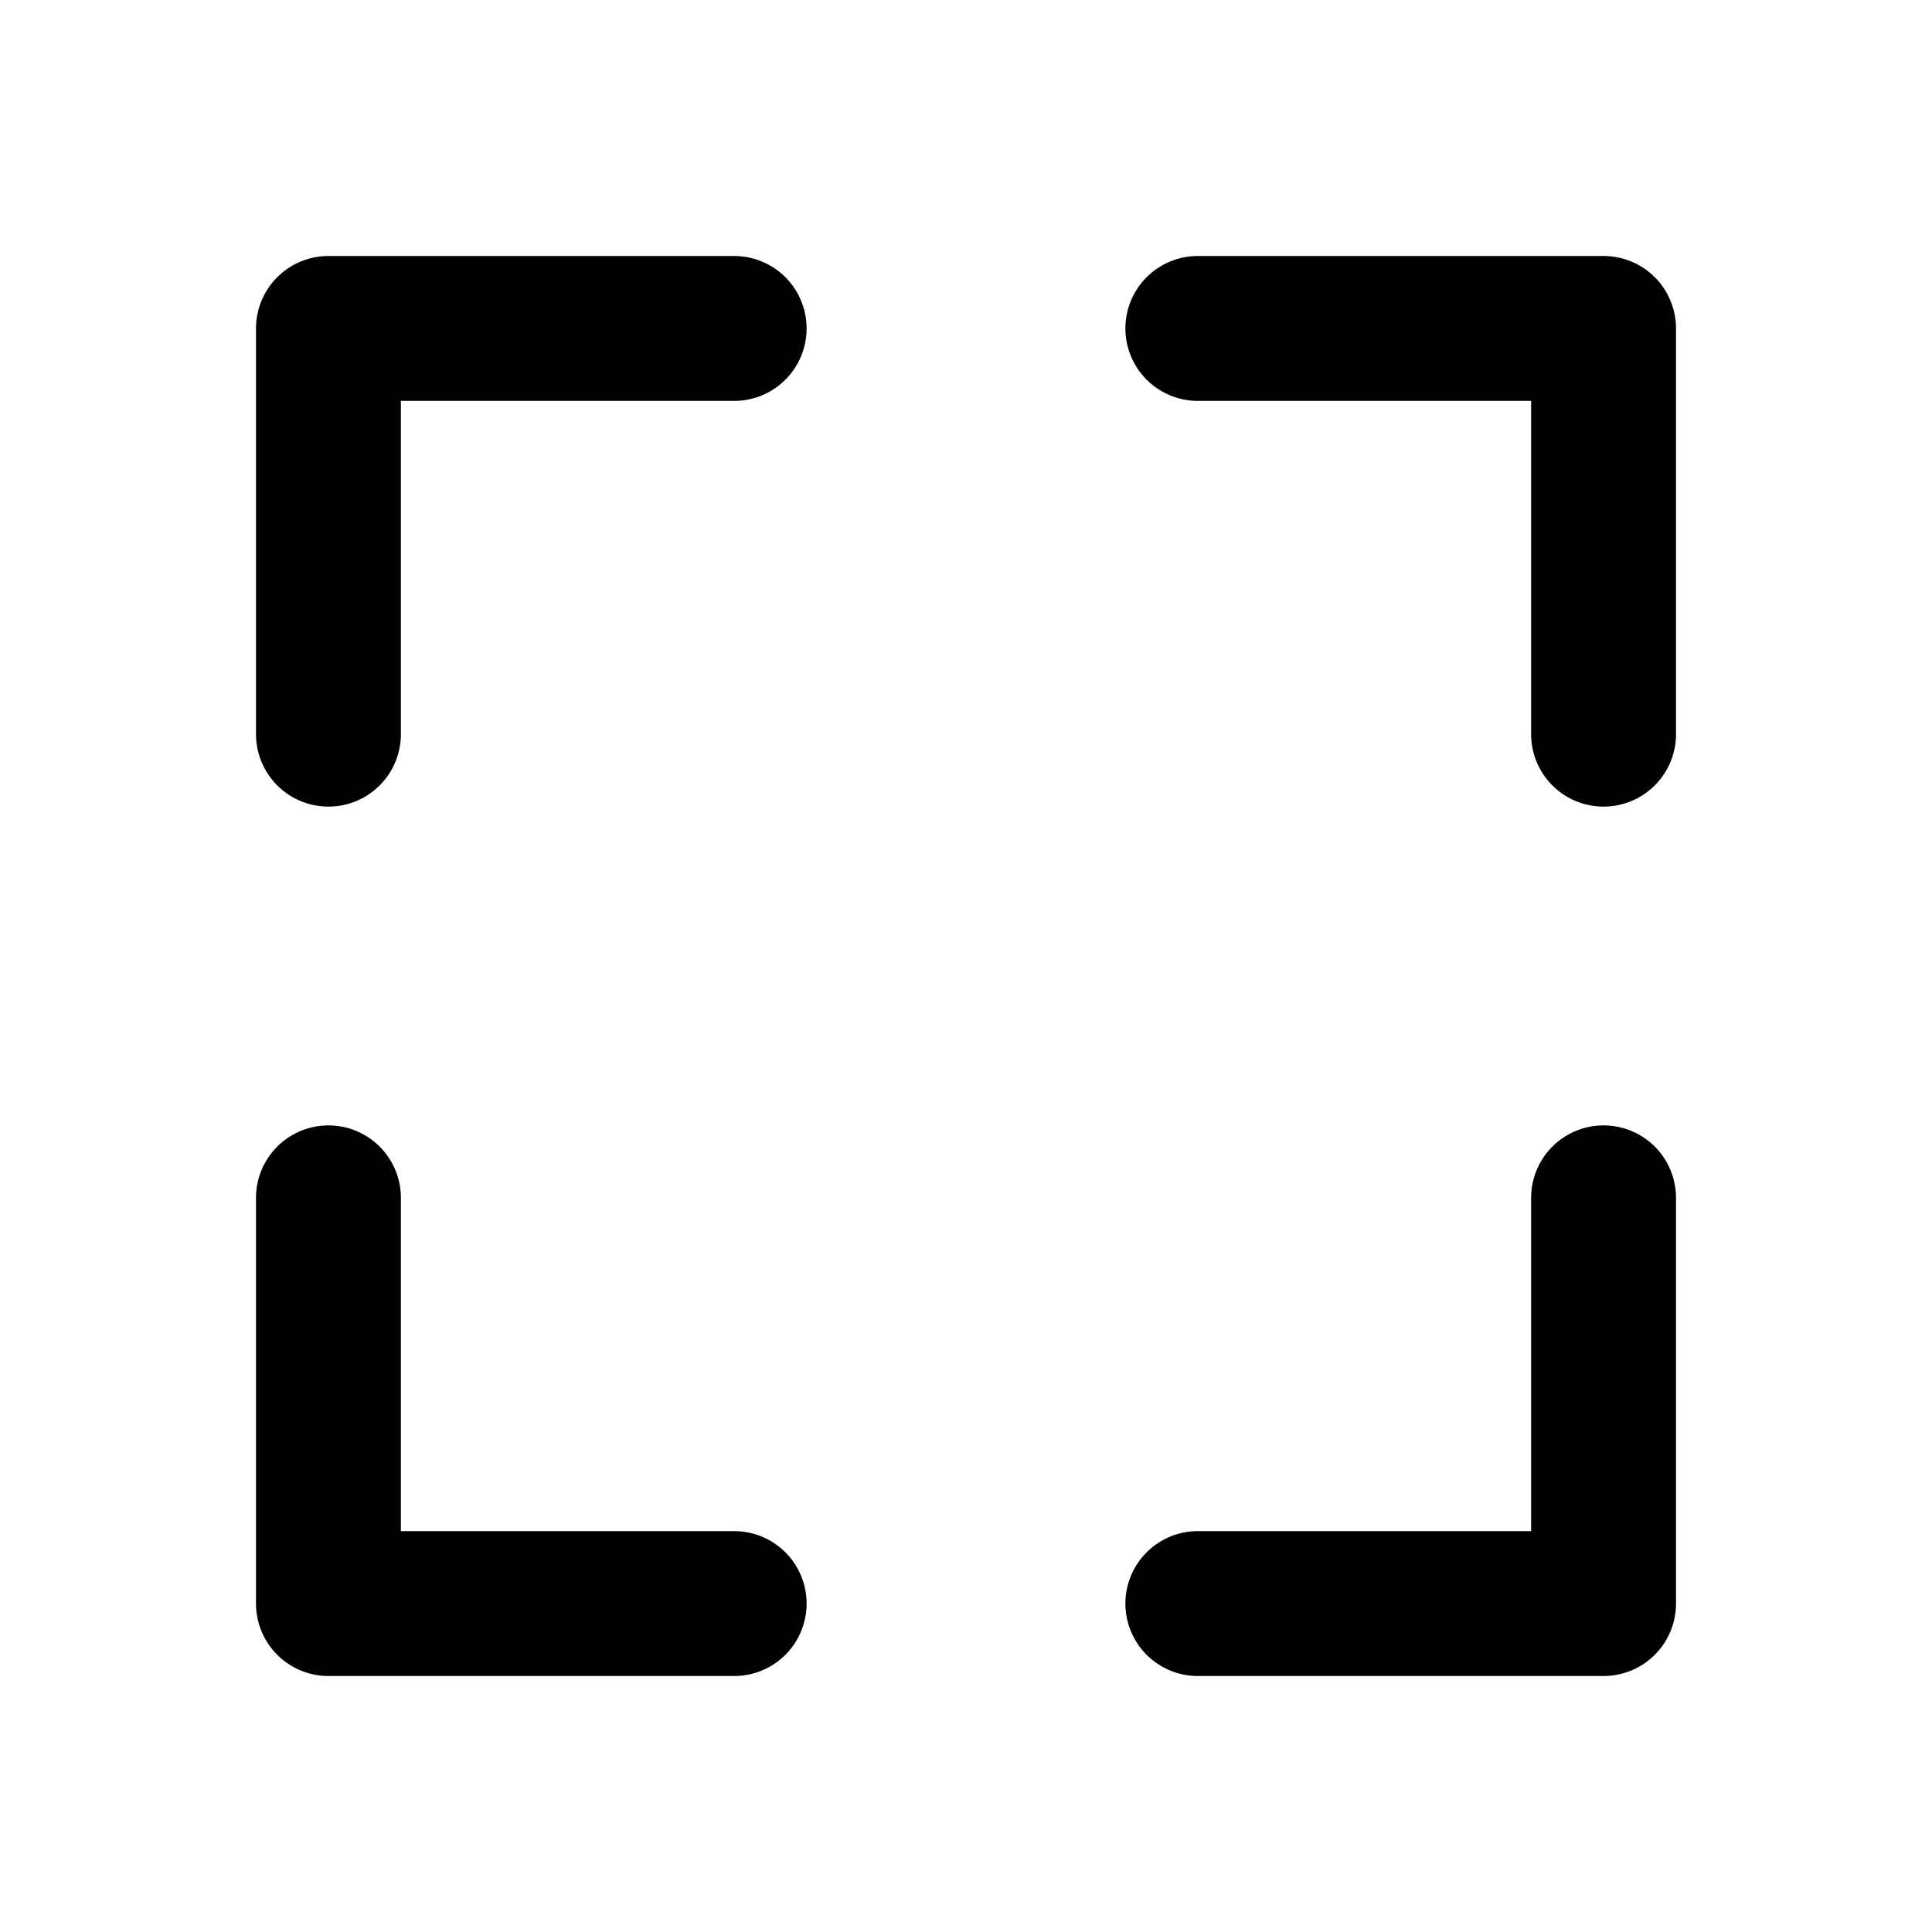
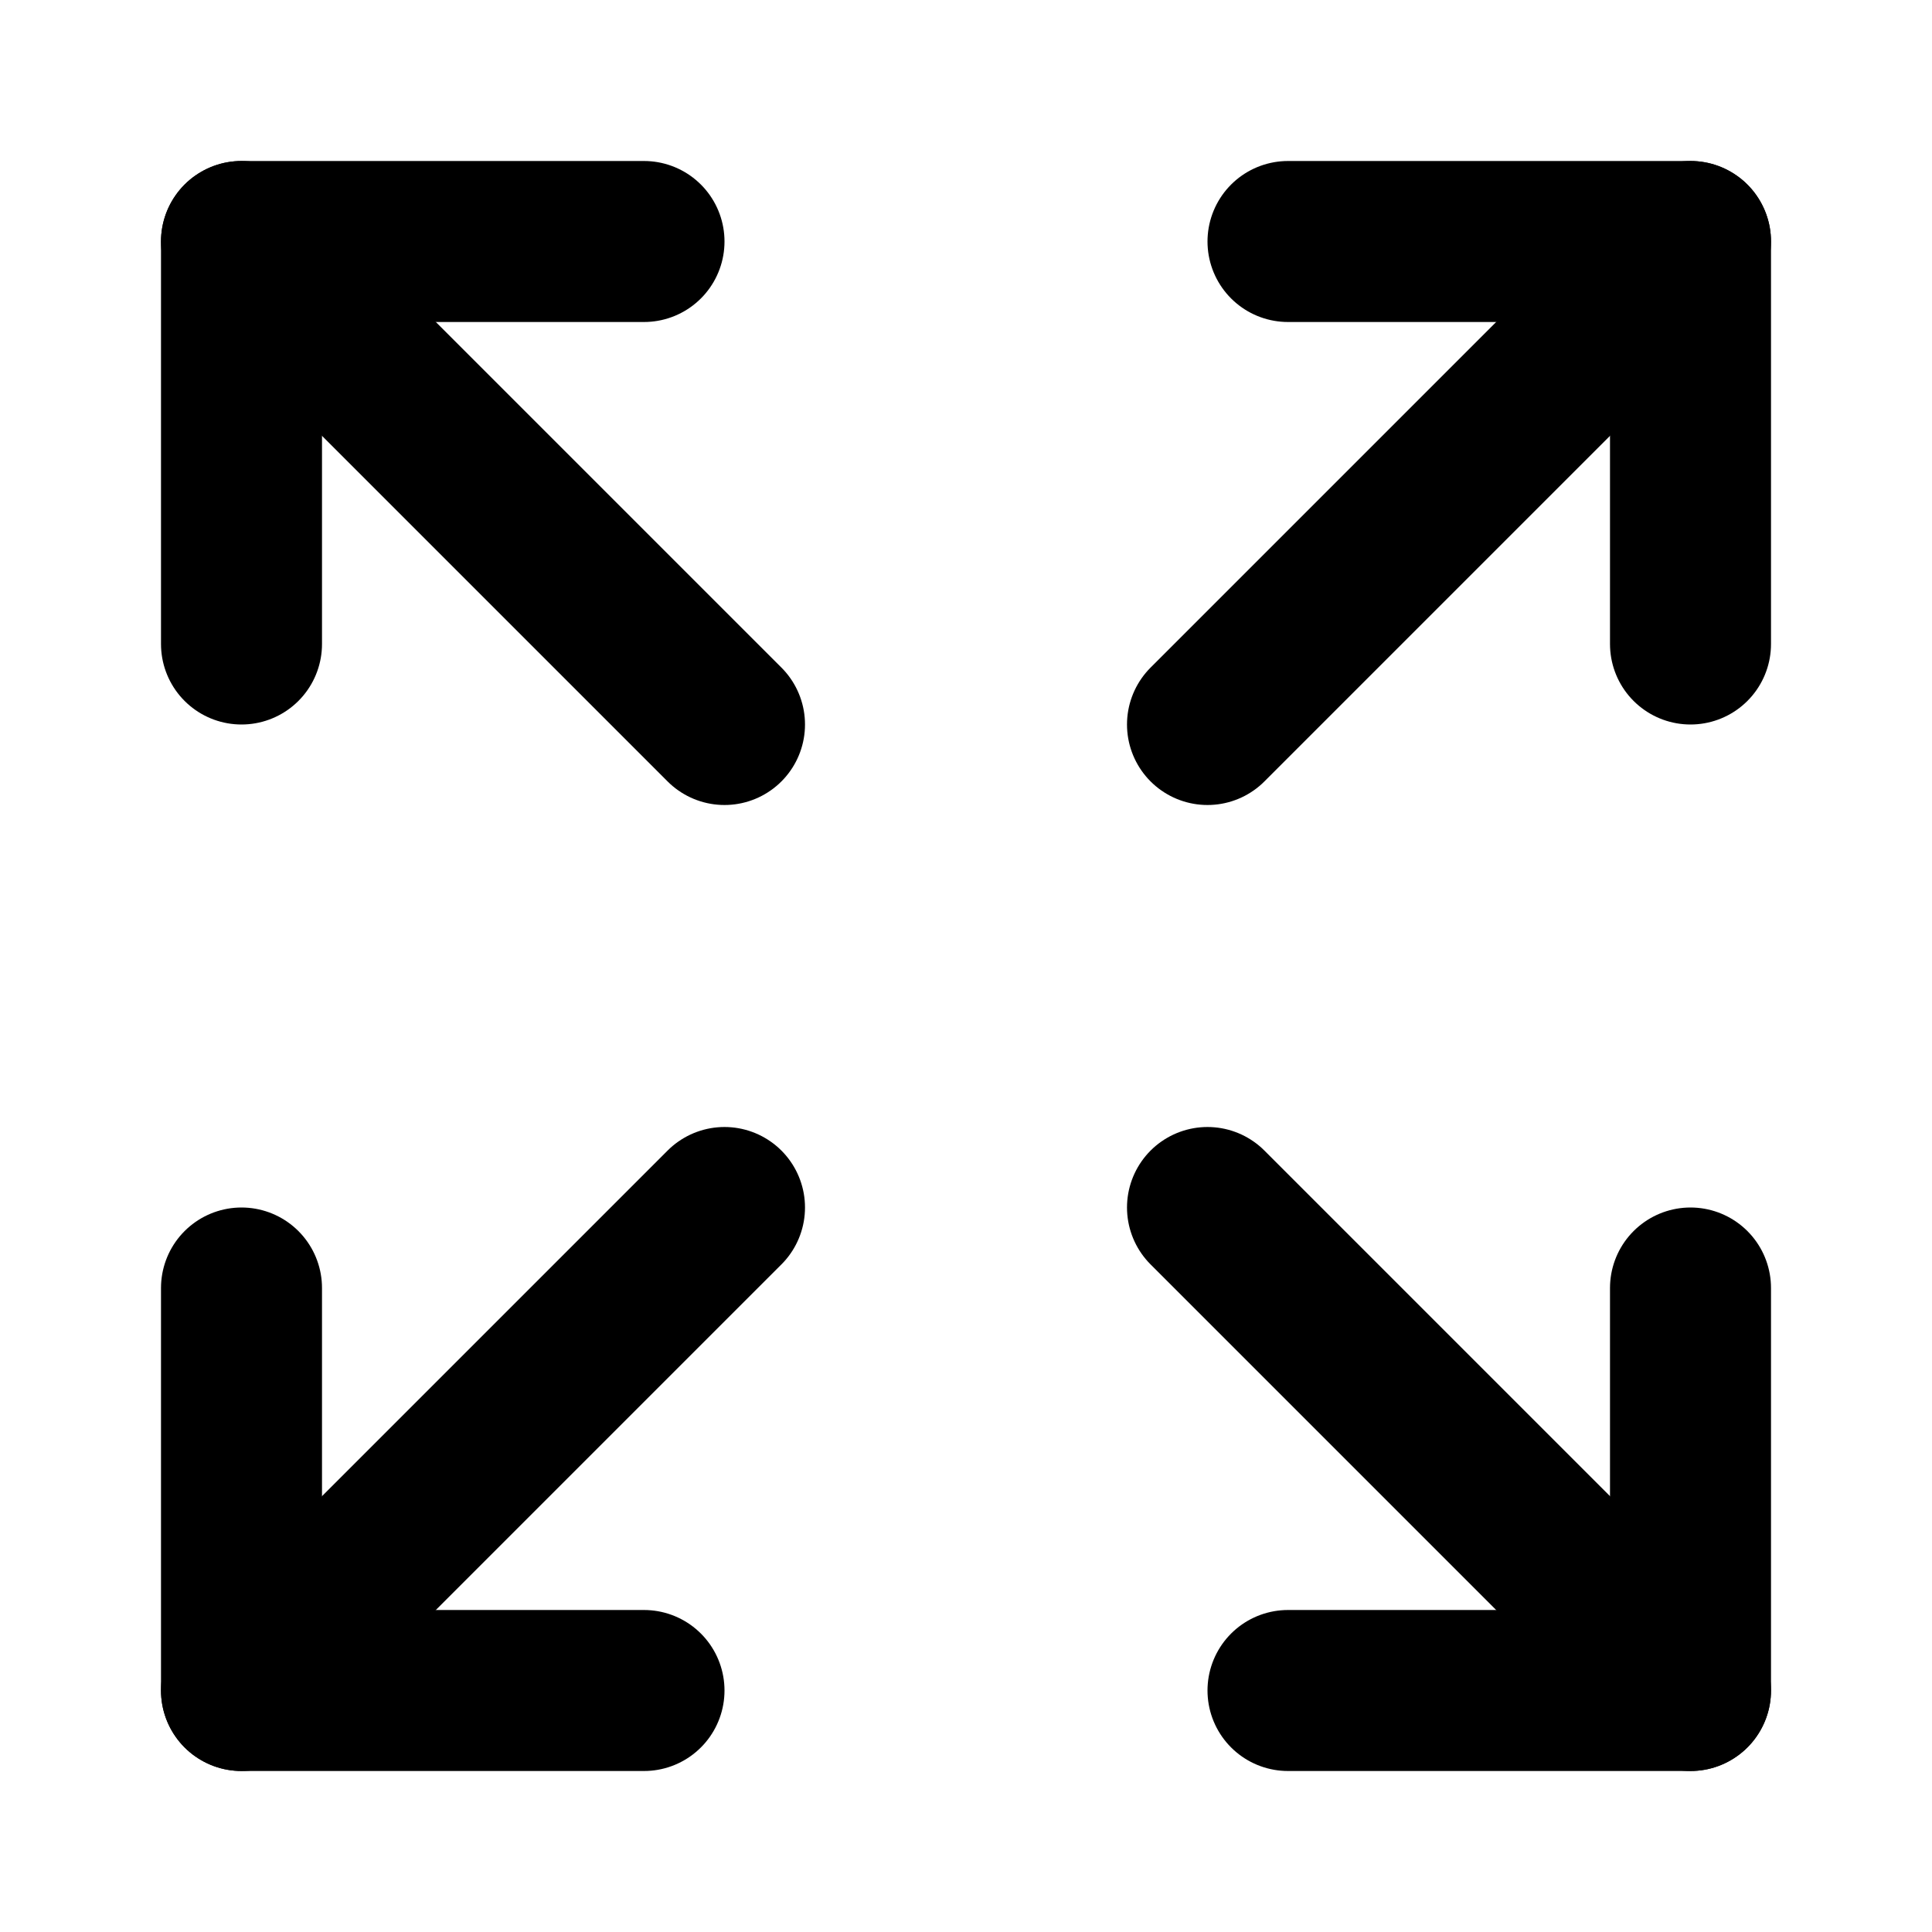
- <svg xmlns="http://www.w3.org/2000/svg" viewBox="0 0 20 20" fill="none" stroke="#000" stroke-width="1.5" stroke-linecap="round" stroke-linejoin="round">
-   <path d="M3.4 7.6V3.4h4.2M16.6 7.6V3.4h-4.2M3.4 12.4v4.2h4.2M16.6 12.4v4.2h-4.2" />
+ <svg xmlns="http://www.w3.org/2000/svg" class="lucide lucide-expand" width="24" height="24" viewBox="0 0 24 24" fill="none" stroke="currentColor" stroke-width="2" stroke-linecap="round" stroke-linejoin="round">
+   <path d="m15 15 6 6" />
+   <path d="m15 9 6-6" />
+   <path d="M21 16v5h-5" />
+   <path d="M21 8V3h-5" />
+   <path d="M3 16v5h5" />
+   <path d="m3 21 6-6" />
+   <path d="M3 8V3h5" />
+   <path d="M9 9 3 3" />
</svg>
